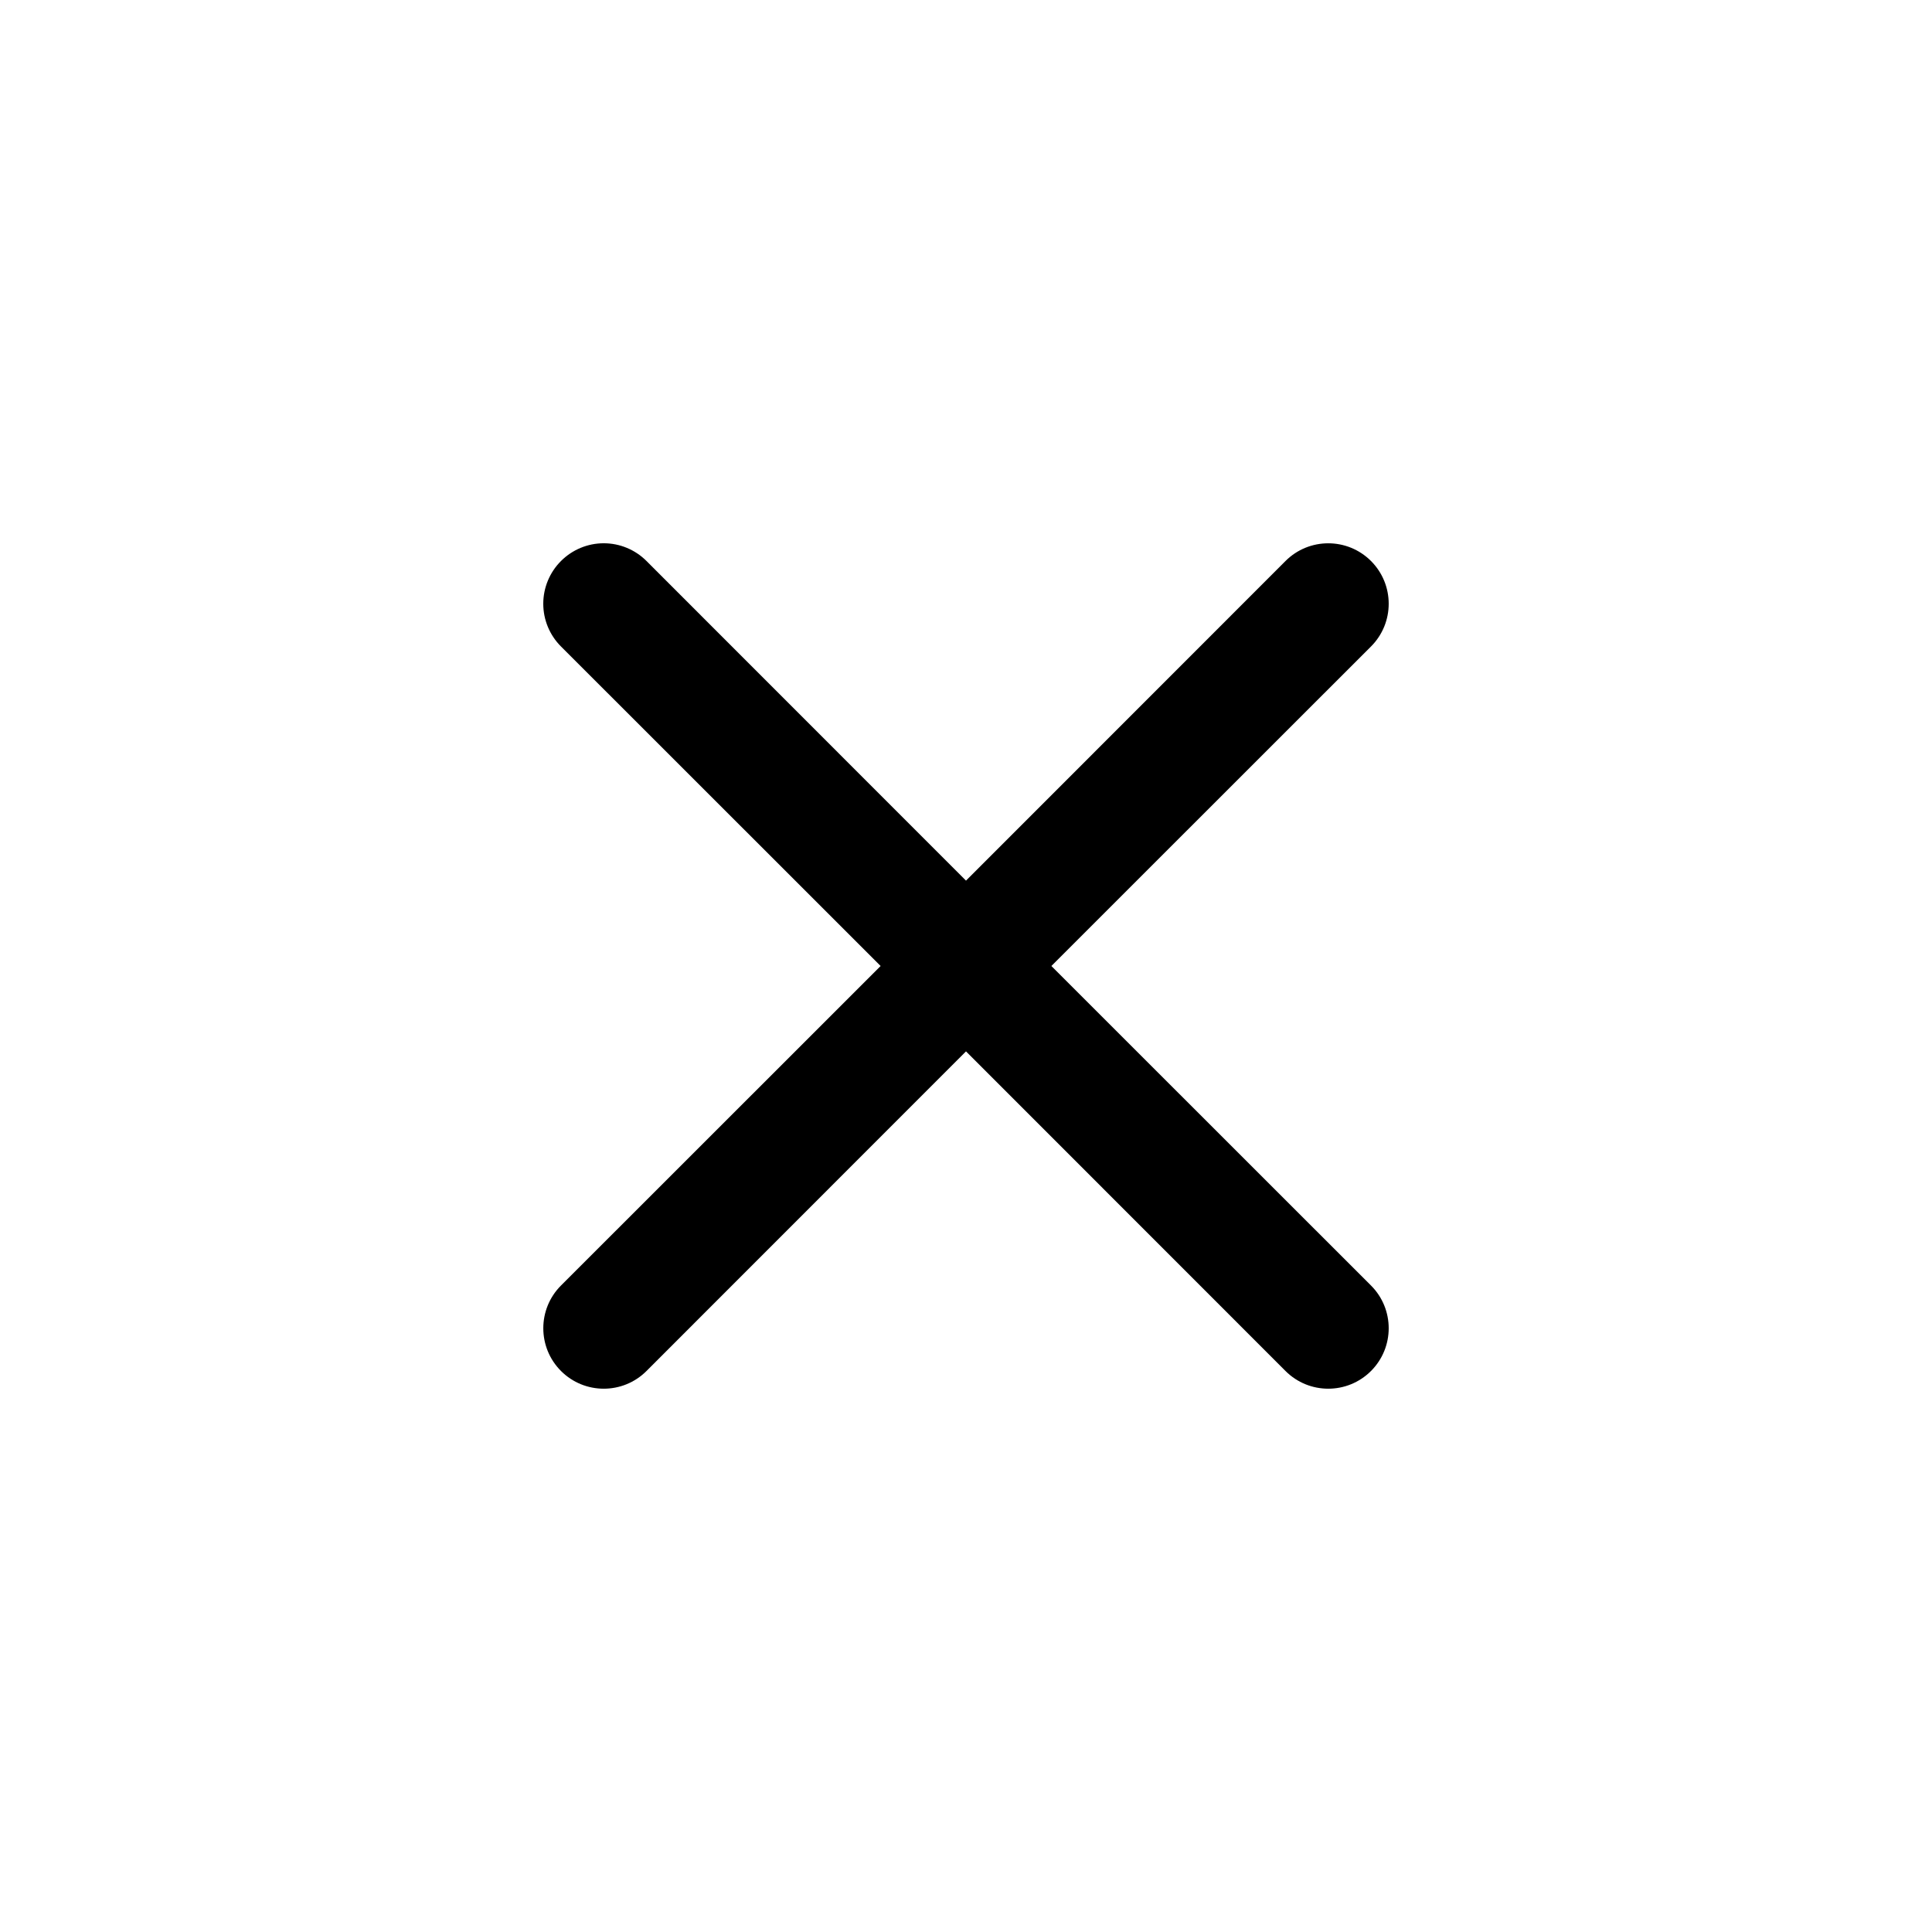
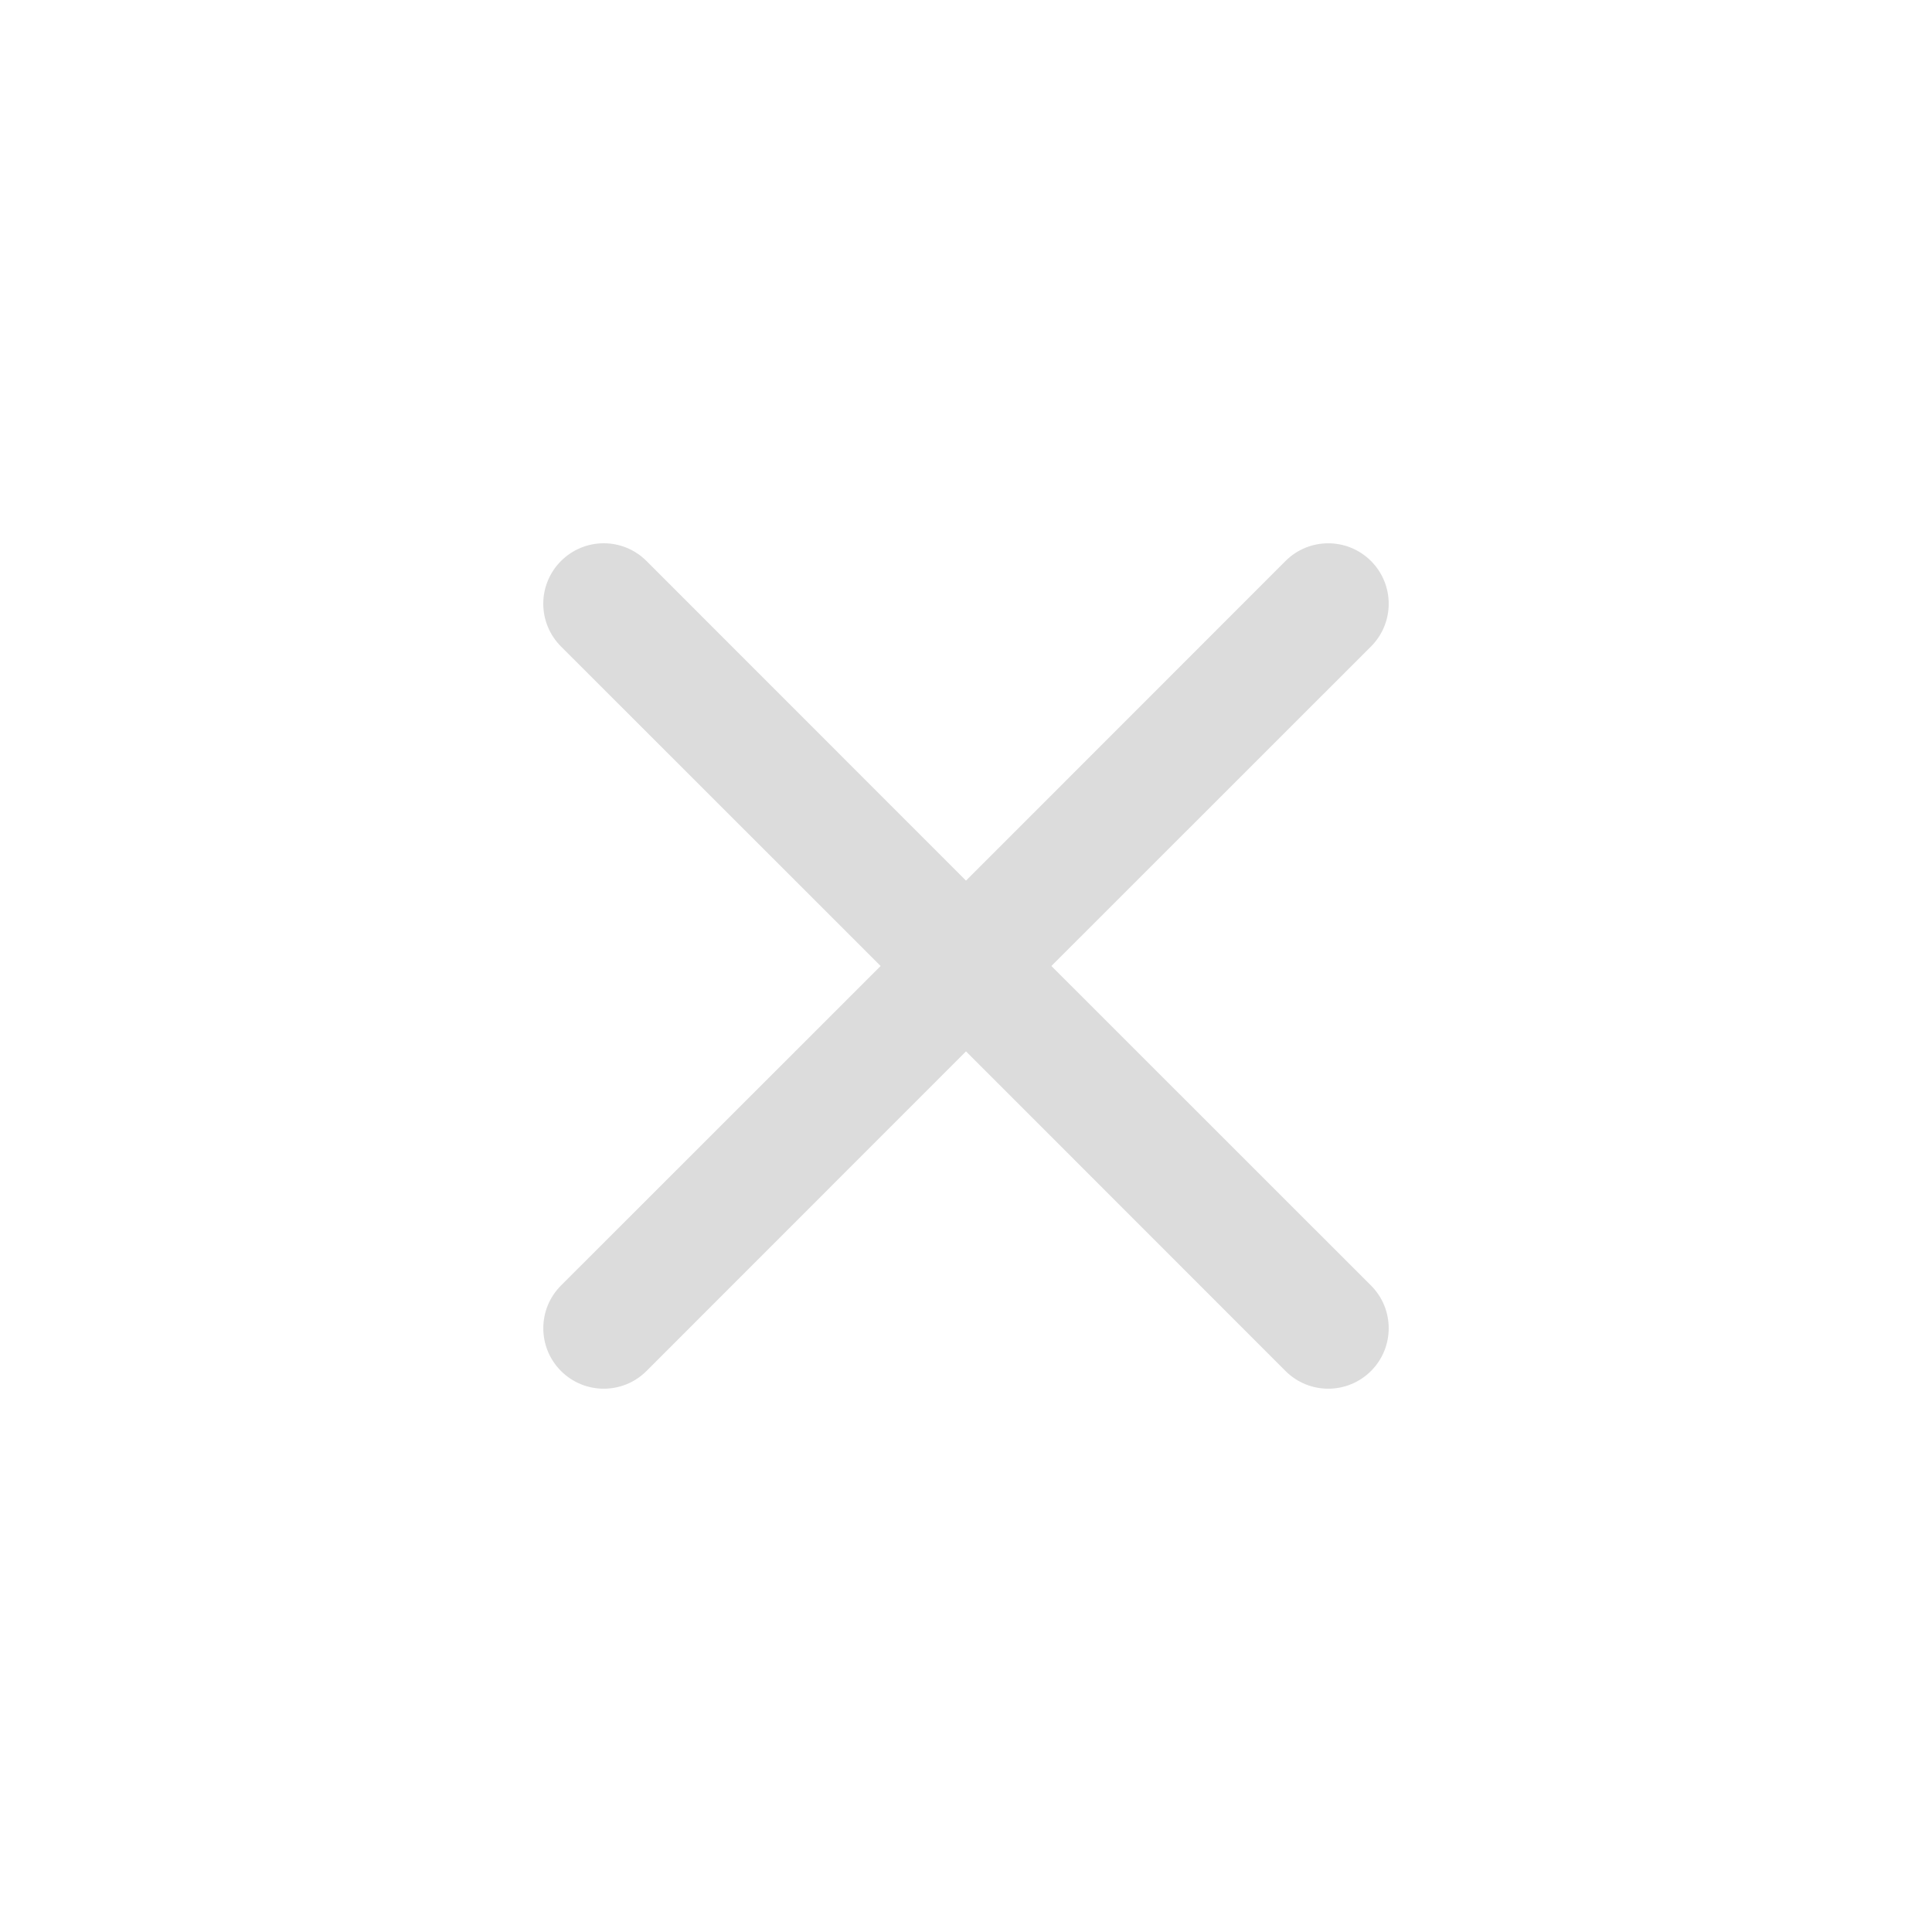
- <svg xmlns="http://www.w3.org/2000/svg" width="50" height="50" fill="currentColor" class="bi bi-x" viewBox="0 0 16 16">
+ <svg xmlns="http://www.w3.org/2000/svg" width="50" height="50" fill="#dcdcdc" class="bi bi-x" viewBox="0 0 16 16">
  <path d="M4.646 4.646a.5.5 0 0 1 .708 0L8 7.293l2.646-2.647a.5.5 0 0 1 .708.708L8.707 8l2.647 2.646a.5.5 0 0 1-.708.708L8 8.707l-2.646 2.647a.5.5 0 0 1-.708-.708L7.293 8 4.646 5.354a.5.5 0 0 1 0-.708z" />
</svg>
